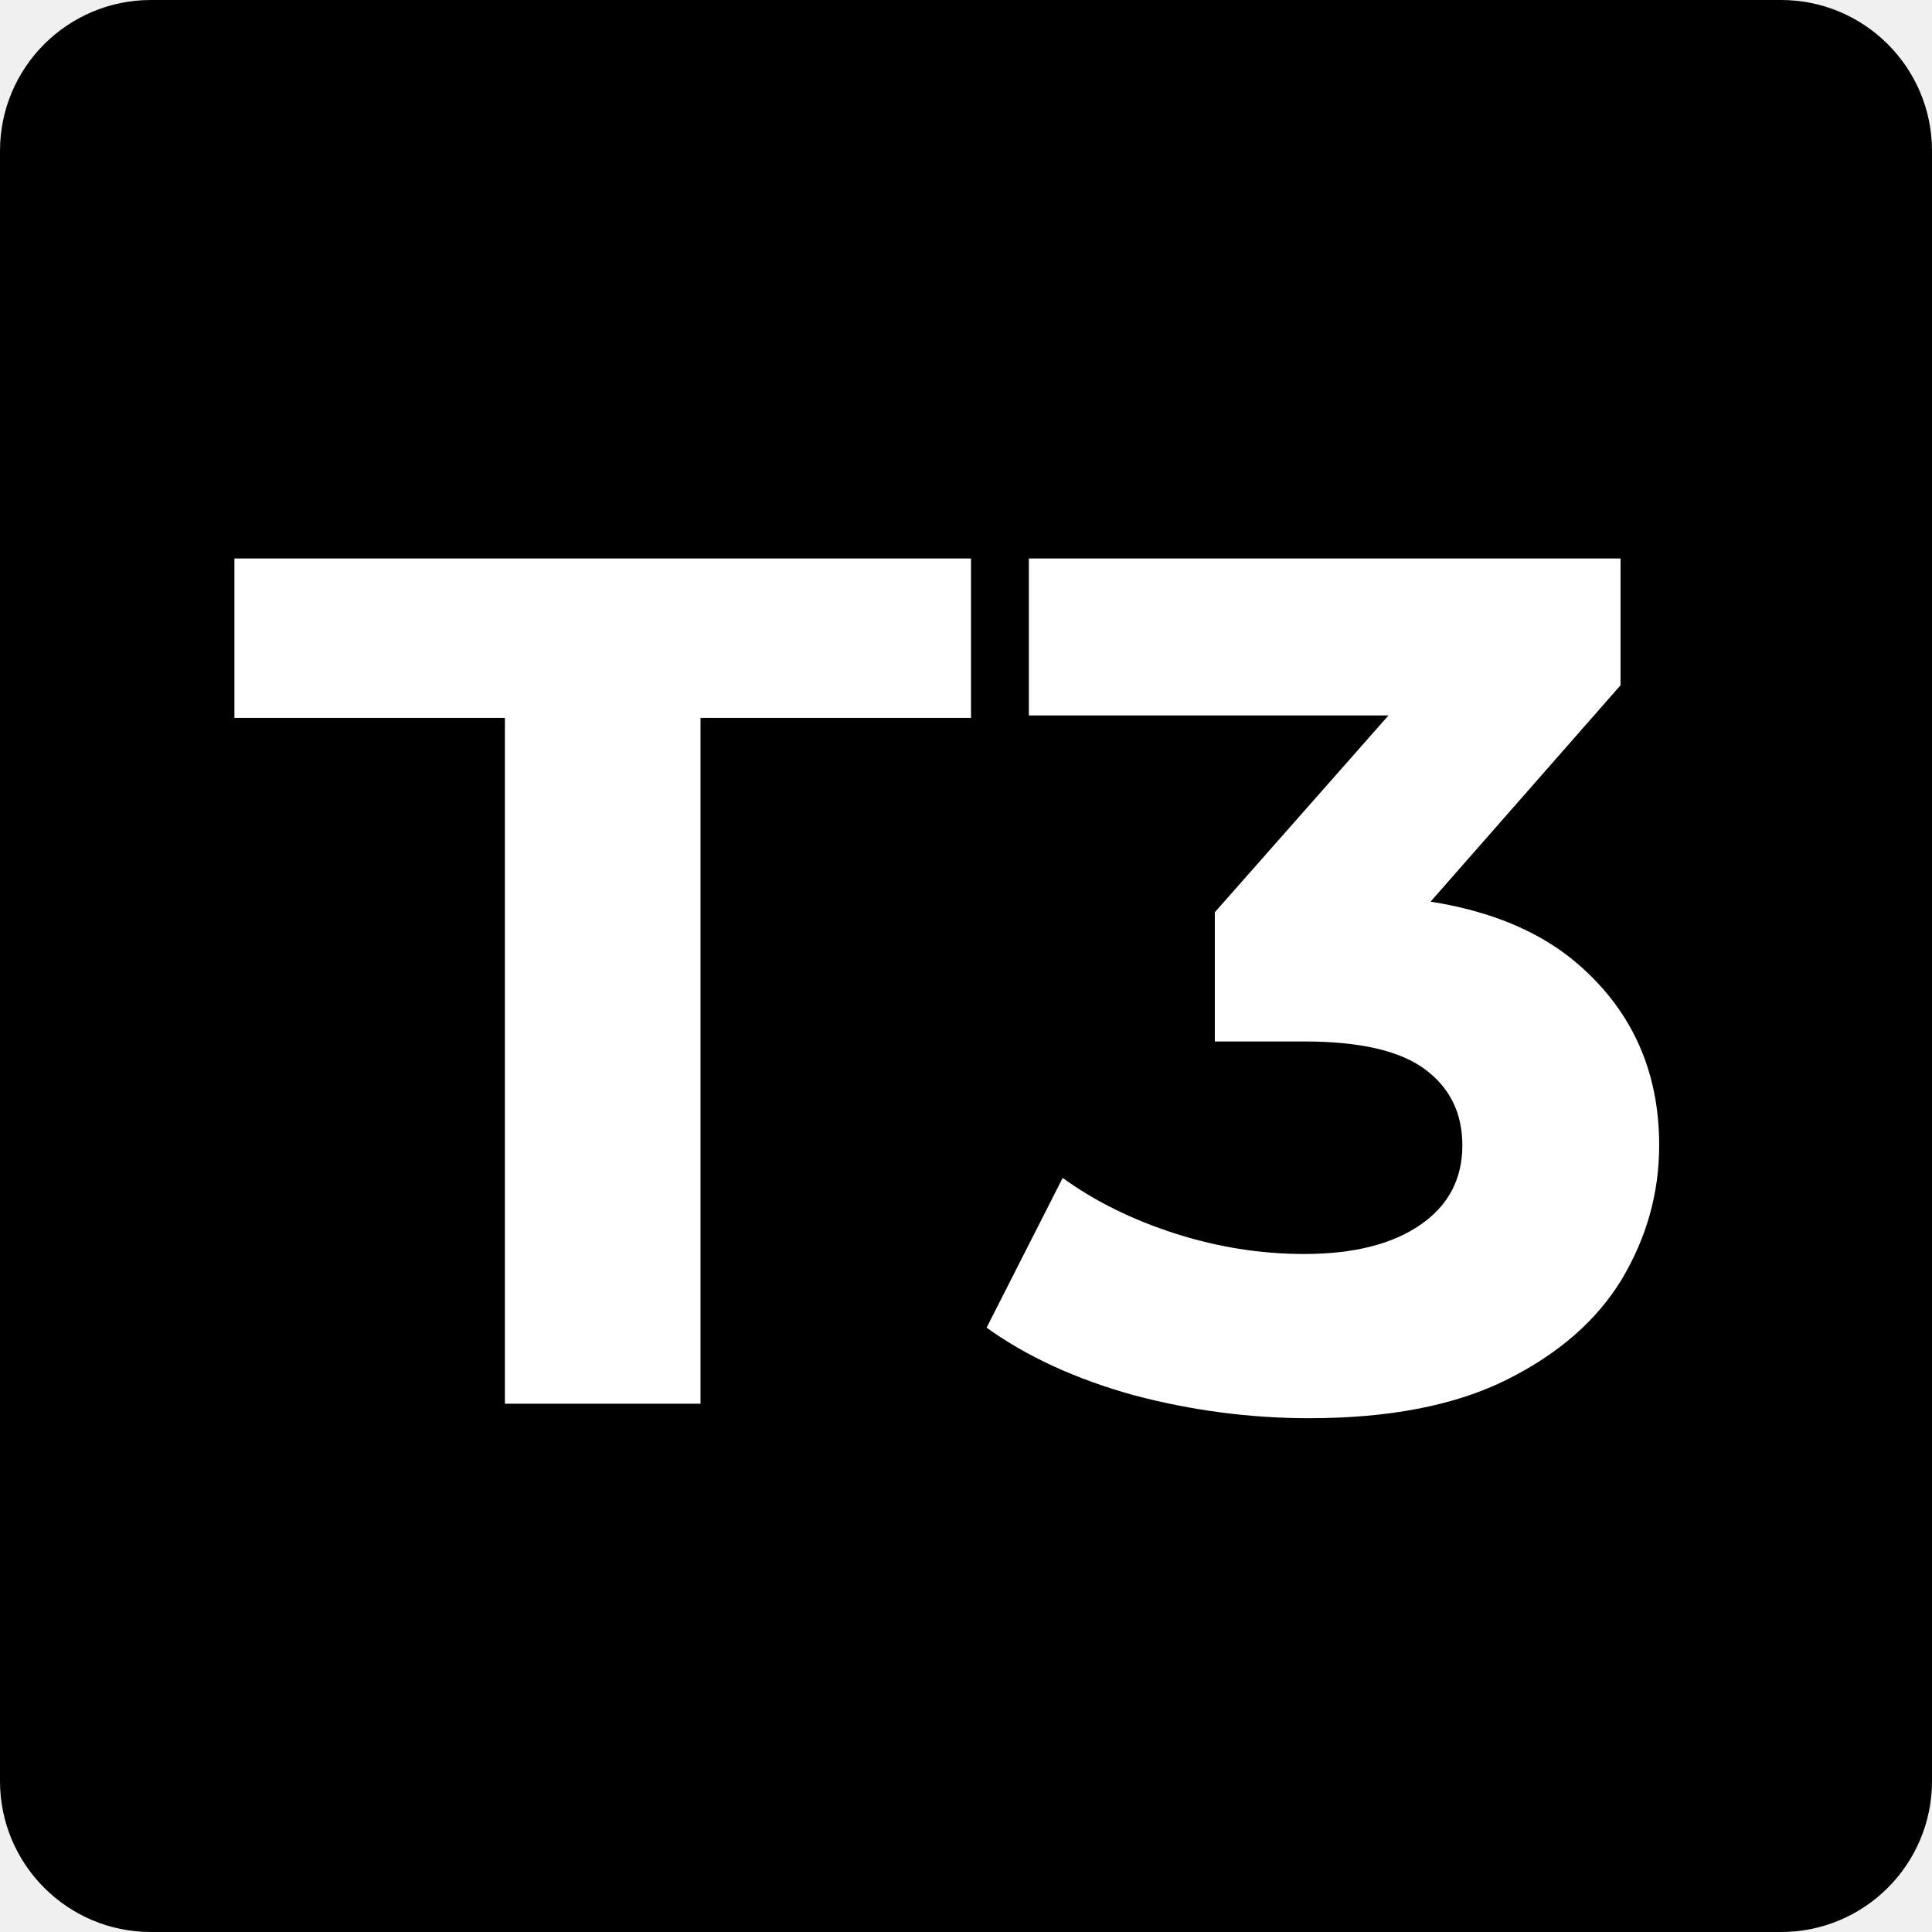
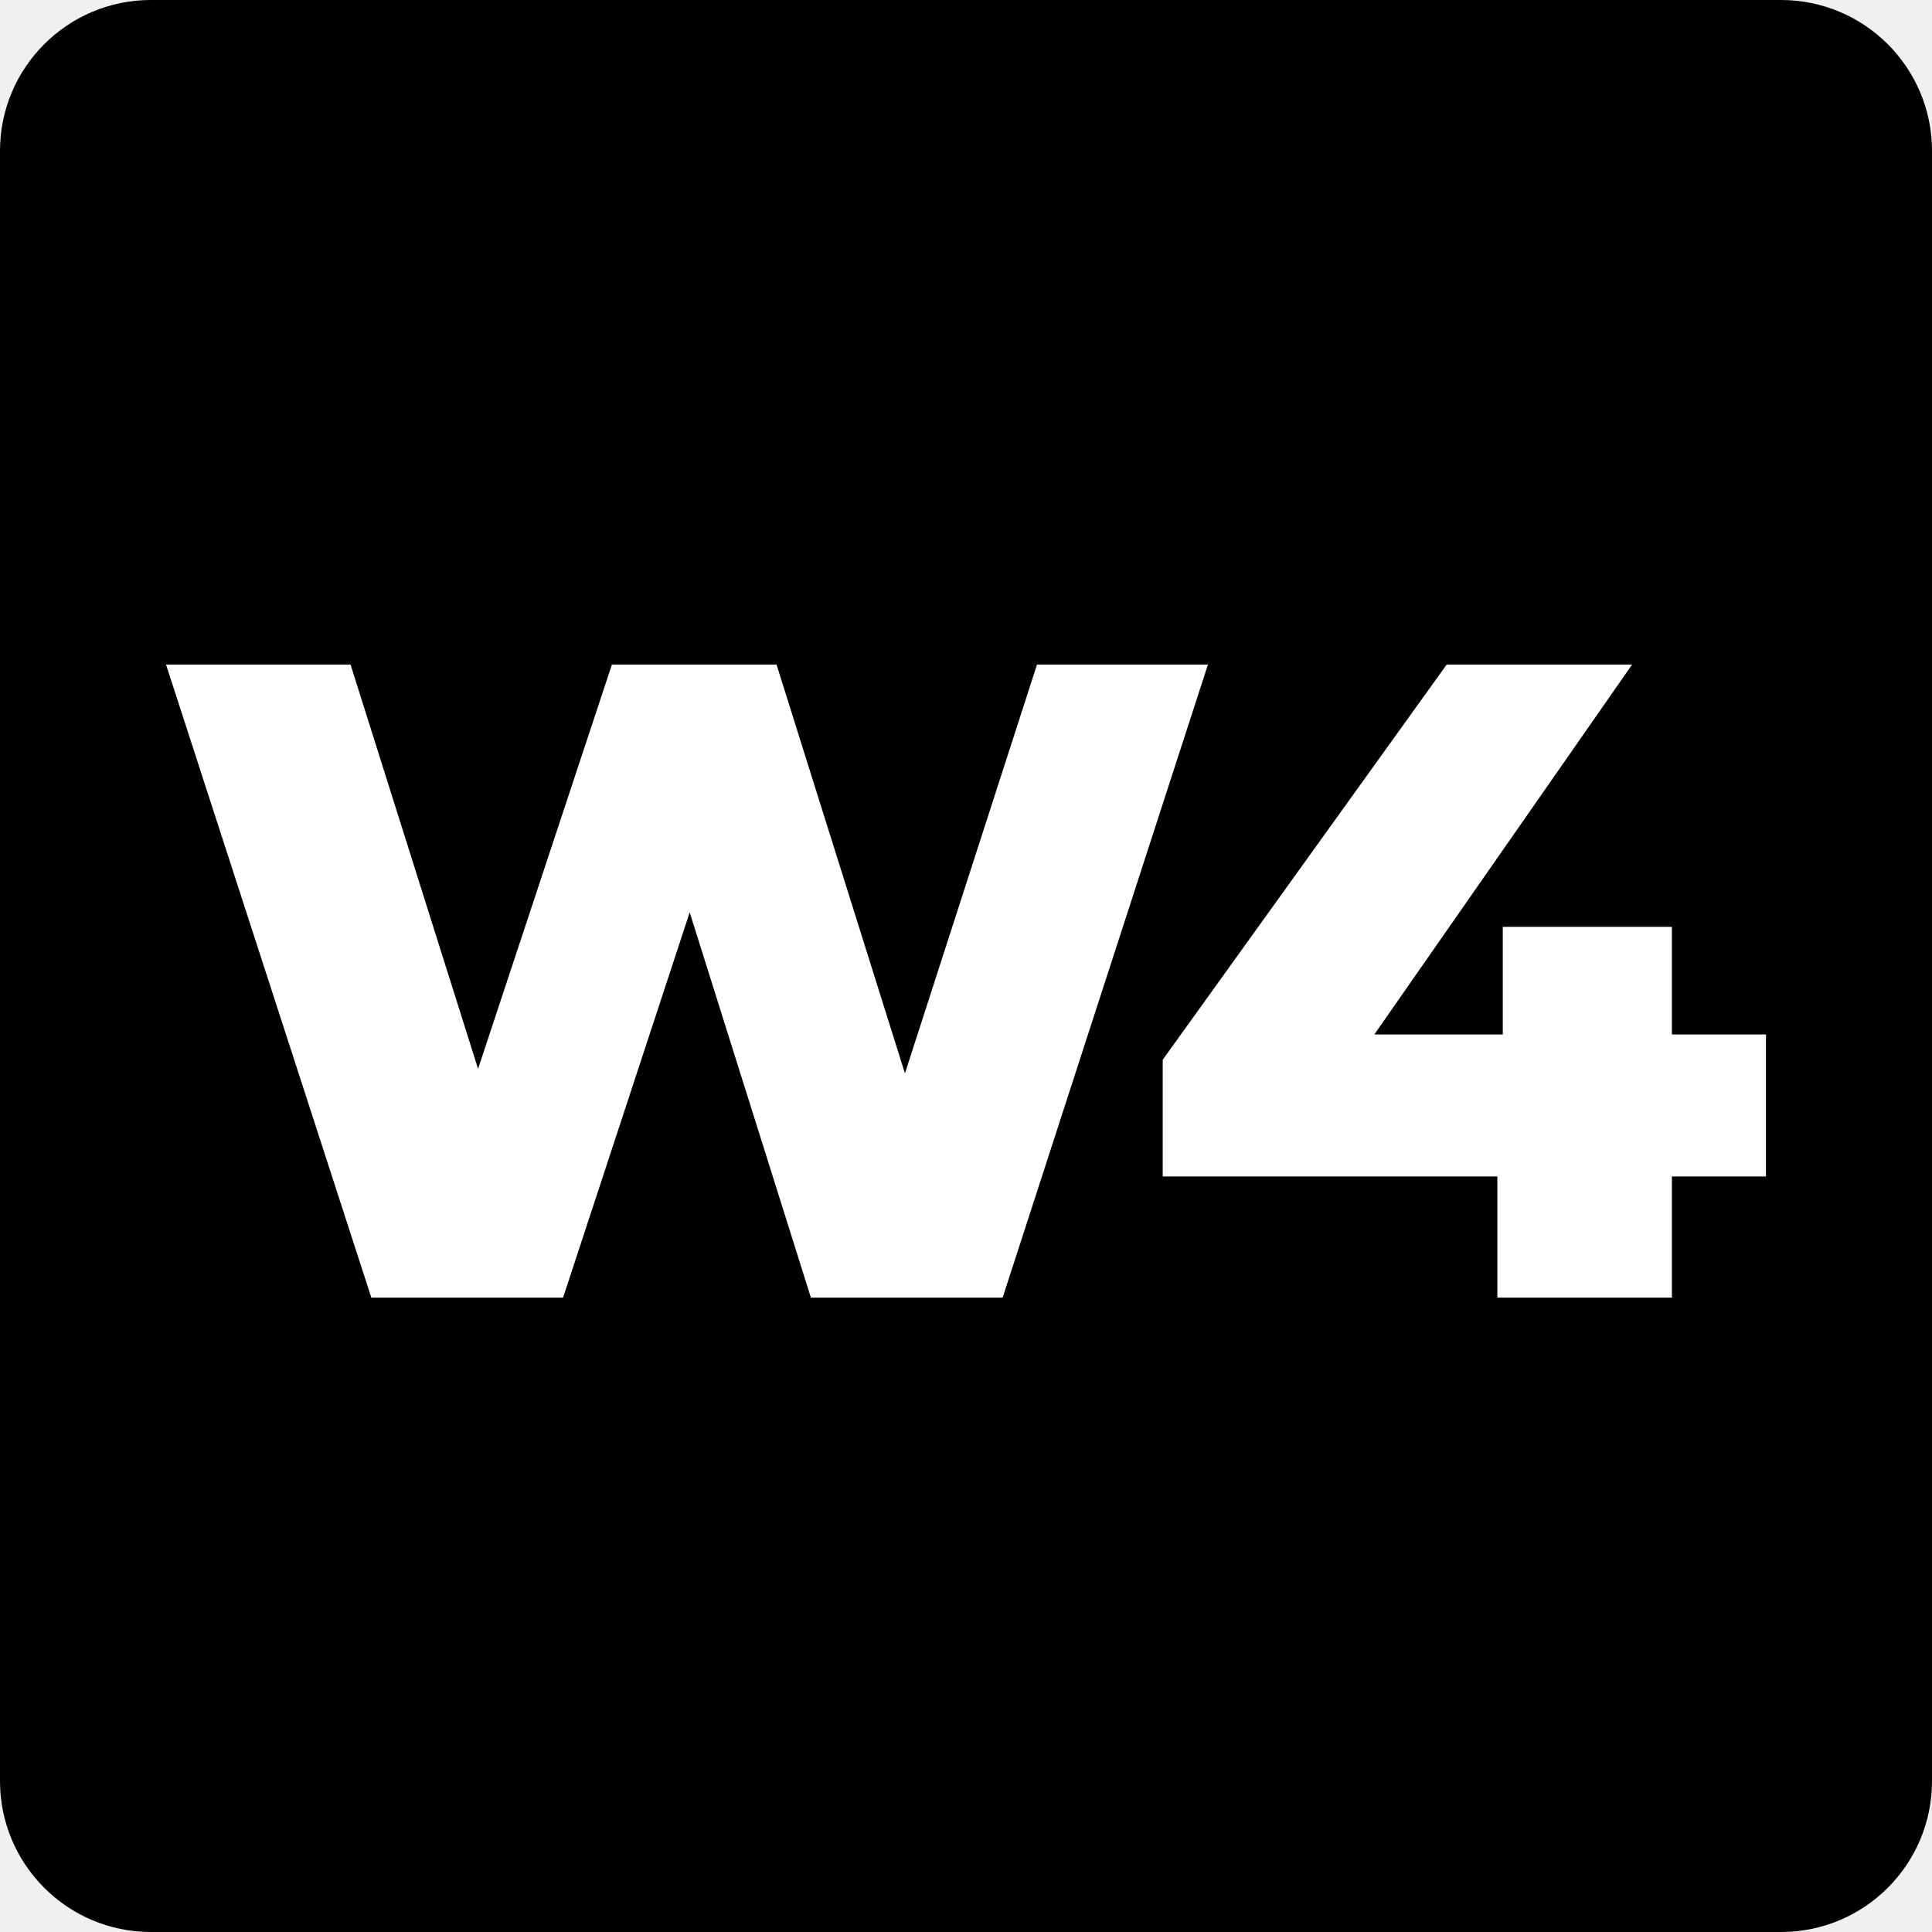
<svg xmlns="http://www.w3.org/2000/svg" width="128" height="128" viewBox="0 0 128 128" fill="none">
  <path d="M0 10C0 4.477 4.477 0 10 0H118C123.523 0 128 4.477 128 10V118C128 123.523 123.523 128 118 128H10C4.477 128 0 123.523 0 118V10Z" fill="black" />
-   <path d="M33.451 93V47.56H15.531V37H64.331V47.56H46.411V93H33.451ZM86.725 93.96C82.832 93.96 78.965 93.453 75.125 92.44C71.285 91.373 68.032 89.88 65.365 87.96L70.405 78.04C72.539 79.587 75.019 80.813 77.845 81.72C80.672 82.627 83.525 83.08 86.405 83.08C89.659 83.08 92.219 82.44 94.085 81.16C95.952 79.88 96.885 78.12 96.885 75.88C96.885 73.747 96.059 72.067 94.405 70.84C92.752 69.613 90.085 69 86.405 69H80.485V60.44L96.085 42.76L97.525 47.4H68.165V37H107.365V45.4L91.845 63.08L85.285 59.32H89.045C95.925 59.32 101.125 60.867 104.645 63.96C108.165 67.053 109.925 71.027 109.925 75.88C109.925 79.027 109.099 81.987 107.445 84.76C105.792 87.48 103.259 89.693 99.845 91.4C96.432 93.107 92.059 93.96 86.725 93.96Z" fill="white" />
+   <path d="M24.602 85.972 11 44.028H23.224L31.673 70.812L40.541 44.028H51.447L59.955 71.112L68.704 44.028H80.029L66.427 85.972H53.724L45.694 60.446L37.305 85.972ZM77.033 77.943V70.213L95.848 44.028H108.132L91.054 68.535H99.563V61.405H110.768V68.535H117V77.943H110.768V85.972H99.204V77.943Z" fill="white" />
</svg>
